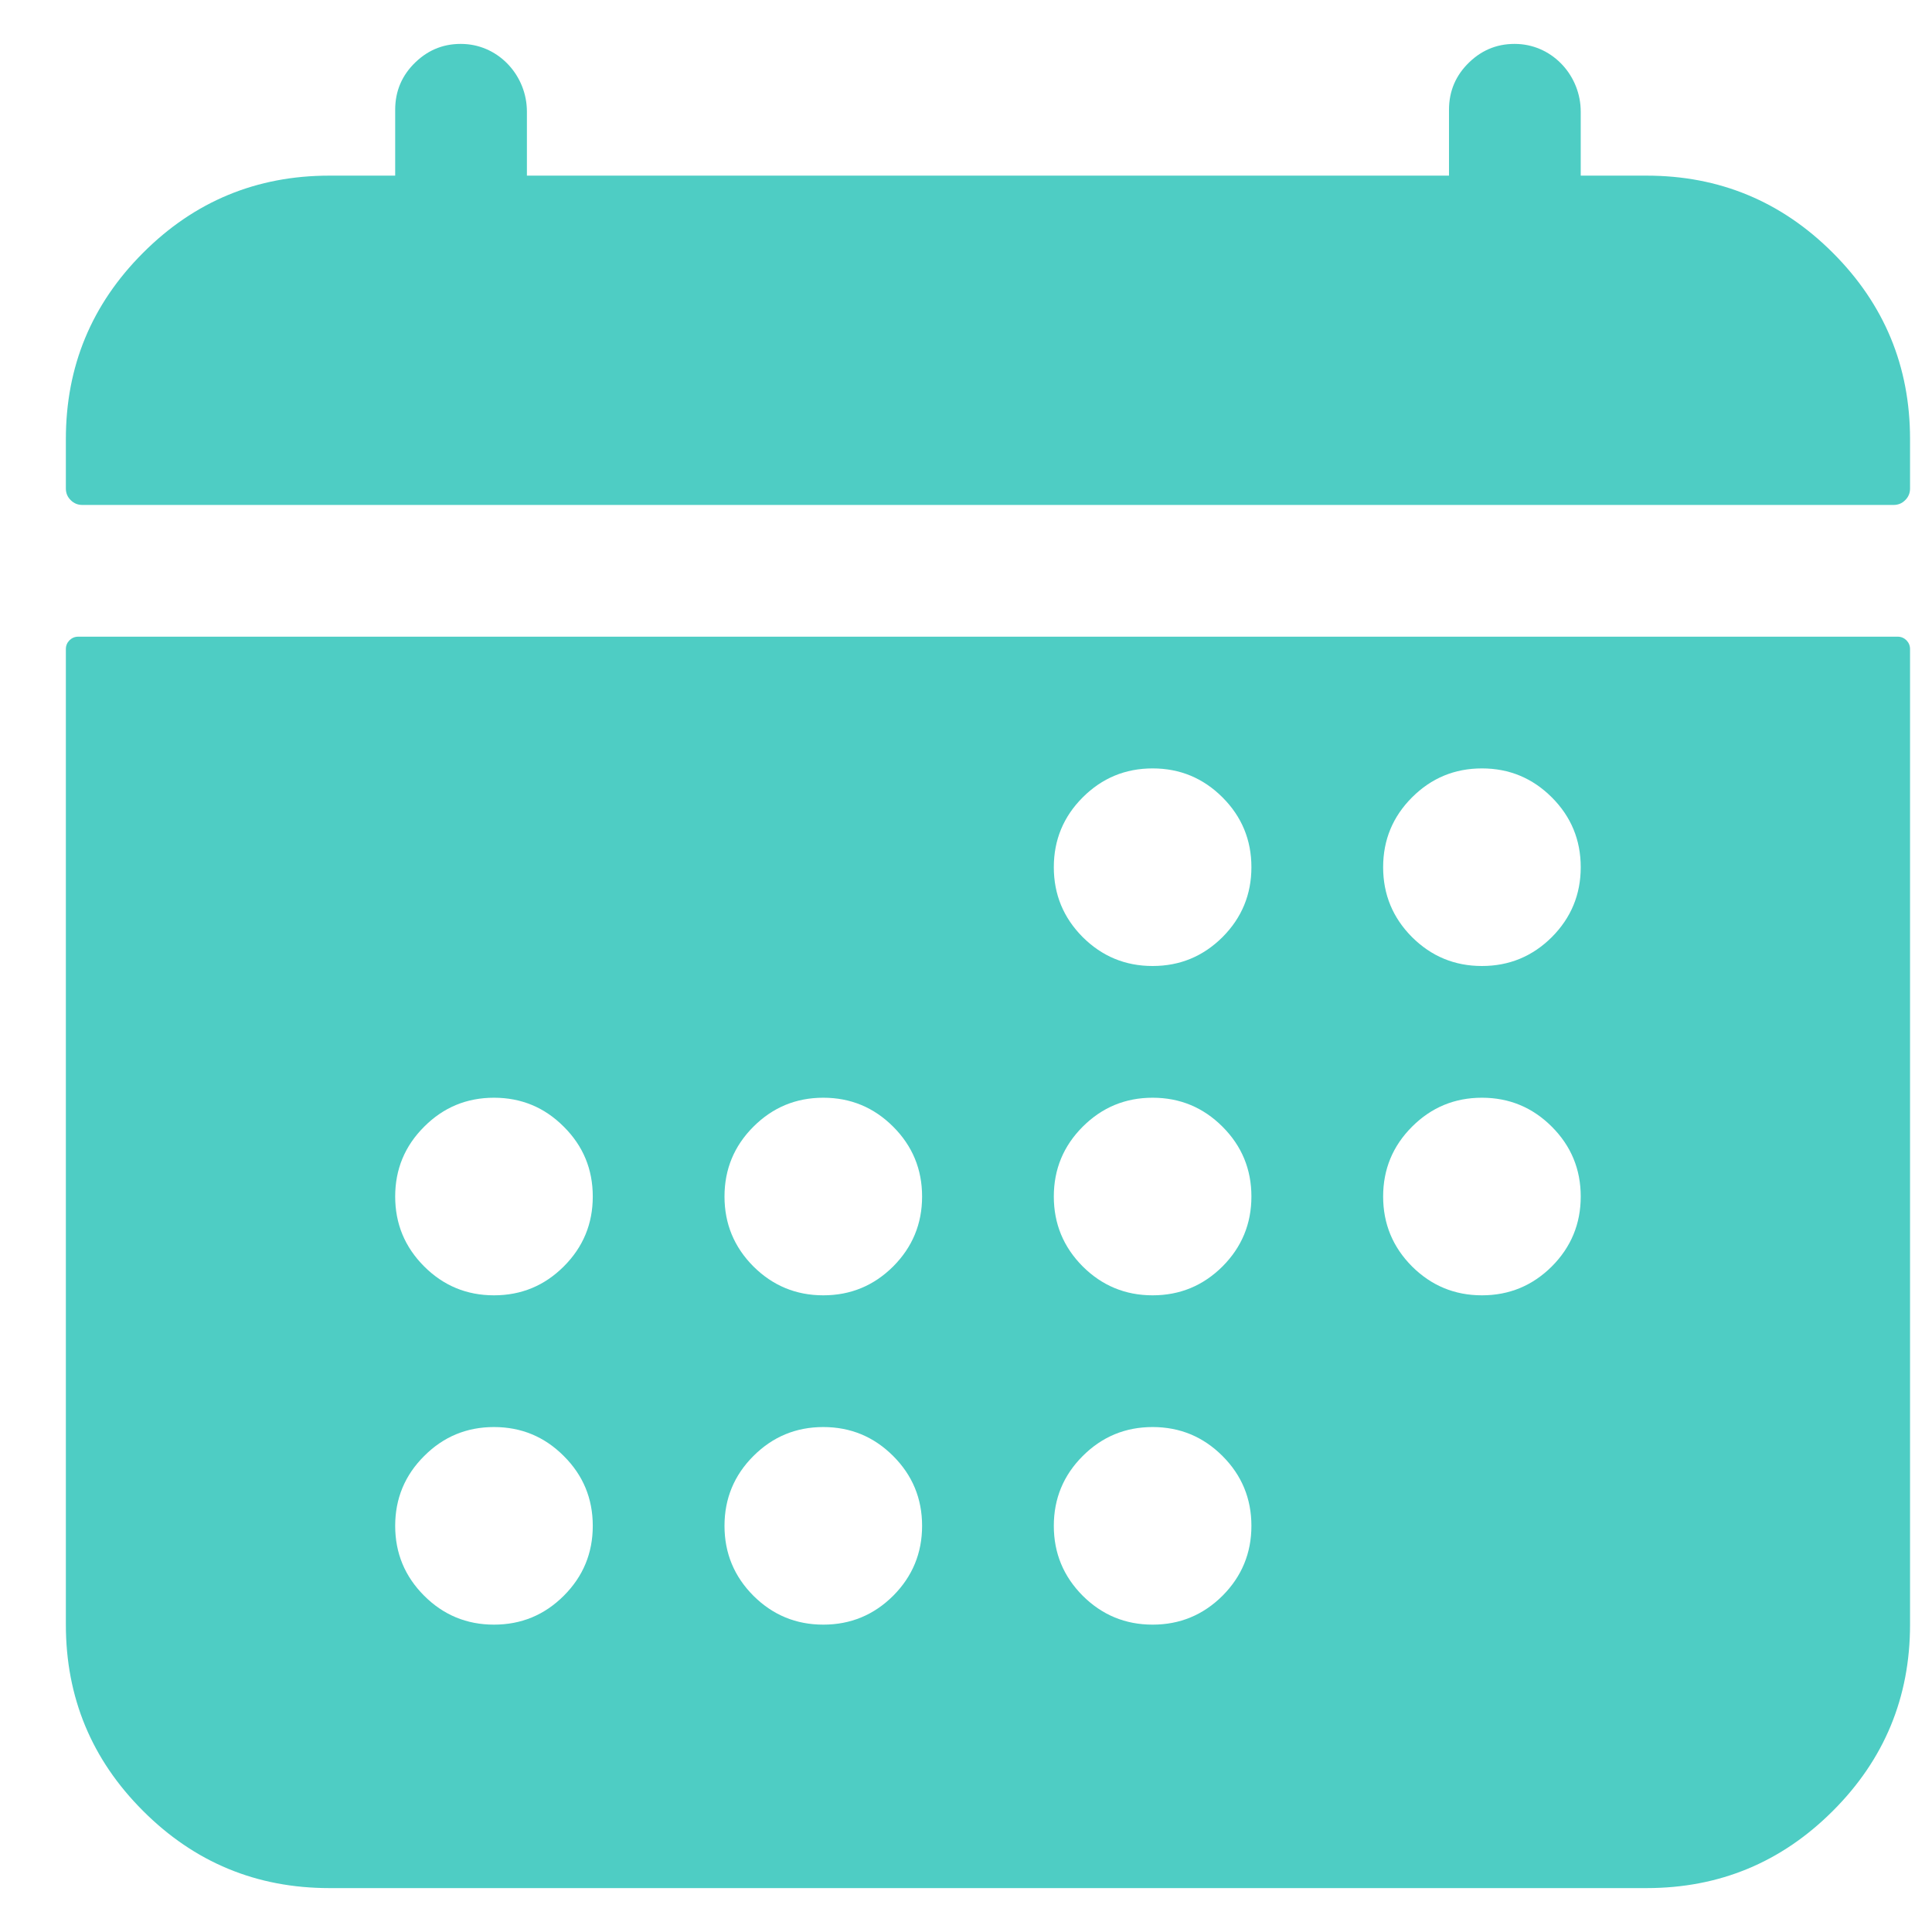
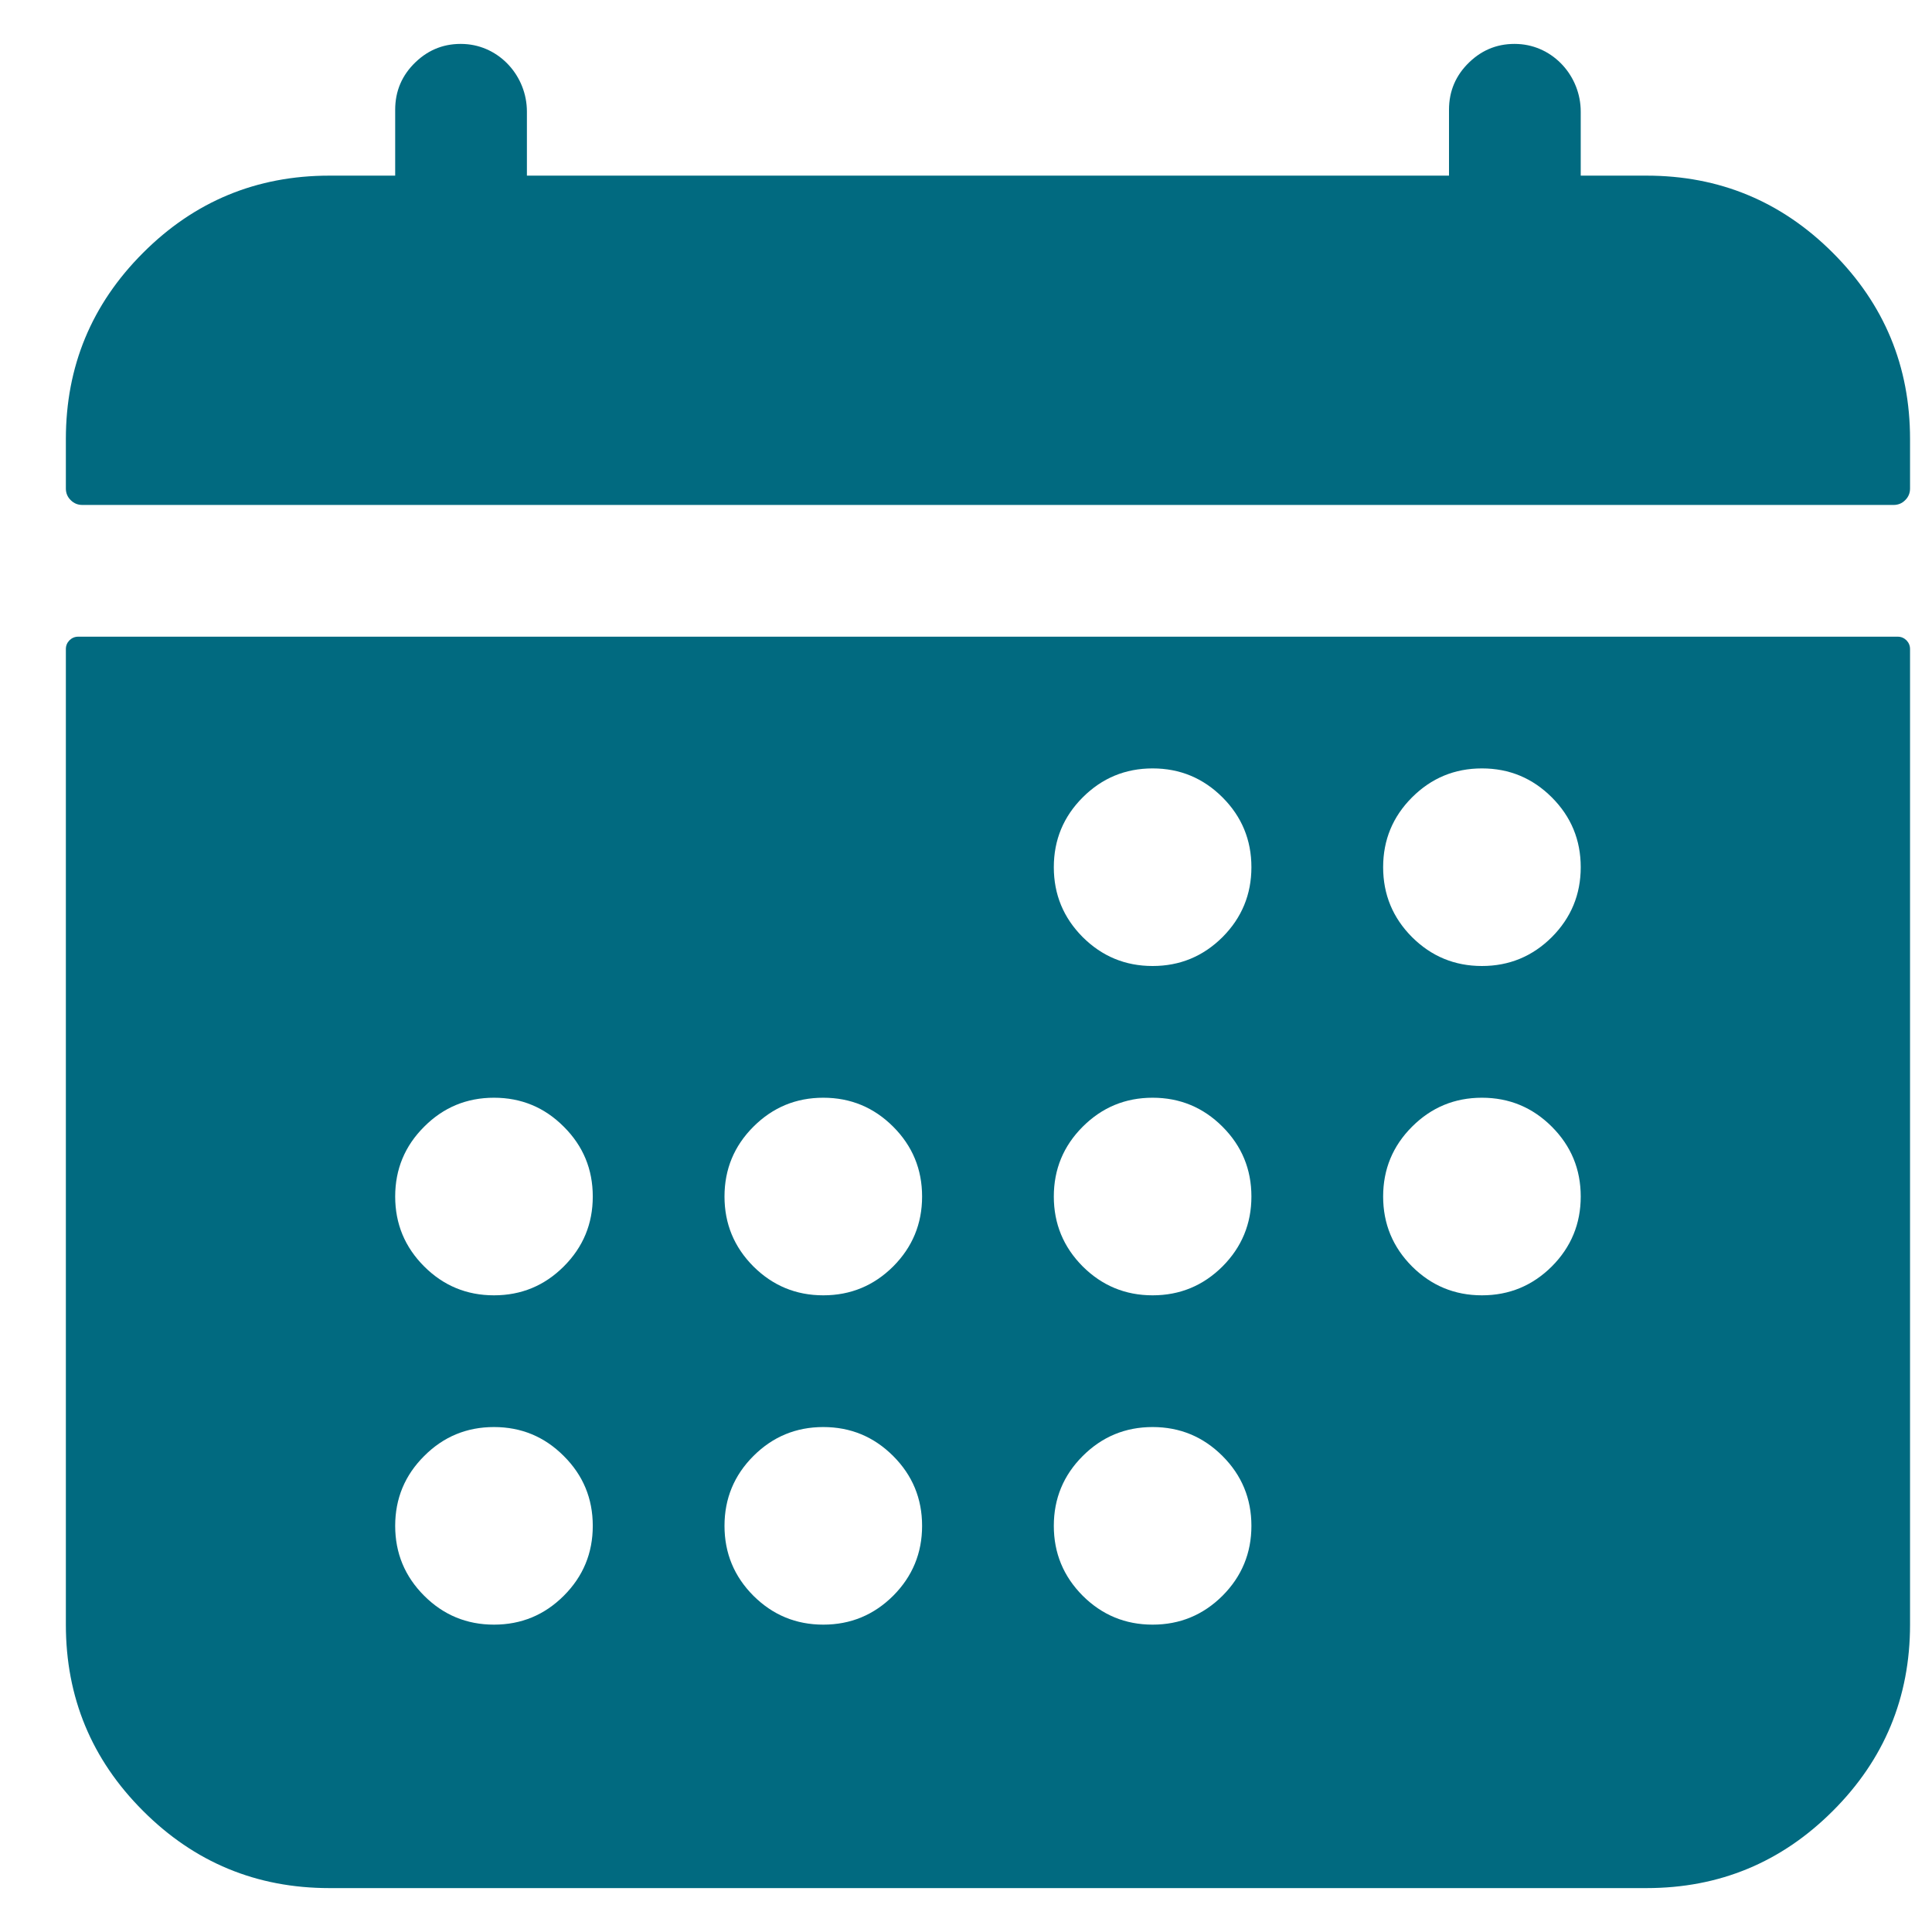
<svg xmlns="http://www.w3.org/2000/svg" width="22" height="22" viewBox="0 0 22 22" fill="none">
-   <path d="M21.75 5C21.75 4.172 21.457 3.465 20.871 2.879C20.285 2.293 19.578 2 18.75 2H18V1.271C18 0.868 17.69 0.521 17.286 0.501C17.072 0.491 16.888 0.559 16.733 0.707C16.578 0.855 16.5 1.036 16.5 1.25V2H6V1.271C6 0.868 5.69 0.521 5.286 0.501C5.072 0.491 4.888 0.559 4.733 0.707C4.578 0.855 4.5 1.036 4.5 1.25V2H3.75C2.922 2 2.214 2.293 1.629 2.879C1.043 3.465 0.75 4.172 0.75 5V5.563C0.75 5.614 0.768 5.659 0.805 5.695C0.842 5.732 0.886 5.75 0.938 5.75H21.562C21.614 5.75 21.659 5.732 21.695 5.695C21.732 5.659 21.75 5.614 21.75 5.563V5ZM0.75 18.5C0.75 19.328 1.043 20.036 1.629 20.621C2.214 21.207 2.922 21.5 3.75 21.5H18.75C19.578 21.5 20.285 21.207 20.871 20.621C21.457 20.036 21.75 19.328 21.75 18.5V7.391C21.75 7.352 21.736 7.319 21.709 7.291C21.681 7.264 21.648 7.25 21.609 7.25H0.891C0.852 7.25 0.819 7.264 0.791 7.291C0.764 7.319 0.75 7.352 0.75 7.391V18.5ZM16.875 8.75C17.186 8.75 17.451 8.86 17.671 9.08C17.89 9.299 18 9.564 18 9.875C18 10.186 17.89 10.451 17.671 10.671C17.451 10.89 17.186 11 16.875 11C16.564 11 16.299 10.89 16.079 10.671C15.86 10.451 15.75 10.186 15.75 9.875C15.75 9.564 15.86 9.299 16.079 9.08C16.299 8.86 16.564 8.75 16.875 8.75ZM16.875 12.5C17.186 12.5 17.451 12.61 17.671 12.83C17.89 13.049 18 13.314 18 13.625C18 13.936 17.89 14.201 17.671 14.421C17.451 14.64 17.186 14.75 16.875 14.75C16.564 14.75 16.299 14.64 16.079 14.421C15.86 14.201 15.75 13.936 15.75 13.625C15.75 13.314 15.86 13.049 16.079 12.83C16.299 12.61 16.564 12.5 16.875 12.5ZM13.125 8.75C13.436 8.75 13.701 8.86 13.921 9.08C14.14 9.299 14.25 9.564 14.25 9.875C14.25 10.186 14.14 10.451 13.921 10.671C13.701 10.89 13.436 11 13.125 11C12.814 11 12.549 10.89 12.329 10.671C12.11 10.451 12 10.186 12 9.875C12 9.564 12.11 9.299 12.329 9.08C12.549 8.86 12.814 8.75 13.125 8.75ZM13.125 12.5C13.436 12.5 13.701 12.61 13.921 12.83C14.14 13.049 14.25 13.314 14.25 13.625C14.25 13.936 14.14 14.201 13.921 14.421C13.701 14.64 13.436 14.75 13.125 14.75C12.814 14.75 12.549 14.64 12.329 14.421C12.11 14.201 12 13.936 12 13.625C12 13.314 12.11 13.049 12.329 12.83C12.549 12.61 12.814 12.5 13.125 12.5ZM13.125 16.25C13.436 16.25 13.701 16.36 13.921 16.58C14.14 16.799 14.25 17.064 14.25 17.375C14.25 17.686 14.14 17.951 13.921 18.171C13.701 18.39 13.436 18.5 13.125 18.5C12.814 18.5 12.549 18.39 12.329 18.171C12.11 17.951 12 17.686 12 17.375C12 17.064 12.11 16.799 12.329 16.58C12.549 16.36 12.814 16.25 13.125 16.25ZM9.375 12.5C9.686 12.5 9.951 12.61 10.171 12.83C10.39 13.049 10.5 13.314 10.5 13.625C10.5 13.936 10.39 14.201 10.171 14.421C9.951 14.64 9.686 14.75 9.375 14.75C9.064 14.75 8.799 14.64 8.579 14.421C8.36 14.201 8.25 13.936 8.25 13.625C8.25 13.314 8.36 13.049 8.579 12.83C8.799 12.61 9.064 12.5 9.375 12.5ZM9.375 16.25C9.686 16.25 9.951 16.36 10.171 16.58C10.39 16.799 10.5 17.064 10.5 17.375C10.5 17.686 10.39 17.951 10.171 18.171C9.951 18.39 9.686 18.5 9.375 18.5C9.064 18.5 8.799 18.39 8.579 18.171C8.36 17.951 8.25 17.686 8.25 17.375C8.25 17.064 8.36 16.799 8.579 16.58C8.799 16.36 9.064 16.25 9.375 16.25ZM5.625 12.5C5.936 12.5 6.201 12.61 6.42 12.83C6.64 13.049 6.75 13.314 6.75 13.625C6.75 13.936 6.64 14.201 6.42 14.421C6.201 14.64 5.936 14.75 5.625 14.75C5.314 14.75 5.049 14.64 4.83 14.421C4.61 14.201 4.5 13.936 4.5 13.625C4.5 13.314 4.61 13.049 4.83 12.83C5.049 12.61 5.314 12.5 5.625 12.5ZM5.625 16.25C5.936 16.25 6.201 16.36 6.42 16.58C6.64 16.799 6.75 17.064 6.75 17.375C6.75 17.686 6.64 17.951 6.42 18.171C6.201 18.39 5.936 18.5 5.625 18.5C5.314 18.5 5.049 18.39 4.83 18.171C4.61 17.951 4.5 17.686 4.5 17.375C4.5 17.064 4.61 16.799 4.83 16.58C5.049 16.36 5.314 16.25 5.625 16.25Z" fill="#4ECDC4" />
+   <path d="M21.75 5C21.75 4.172 21.457 3.465 20.871 2.879C20.285 2.293 19.578 2 18.75 2H18V1.271C18 0.868 17.69 0.521 17.286 0.501C17.072 0.491 16.888 0.559 16.733 0.707C16.578 0.855 16.5 1.036 16.5 1.25V2H6V1.271C6 0.868 5.69 0.521 5.286 0.501C5.072 0.491 4.888 0.559 4.733 0.707C4.578 0.855 4.5 1.036 4.5 1.25V2H3.75C2.922 2 2.214 2.293 1.629 2.879C1.043 3.465 0.75 4.172 0.75 5V5.563C0.75 5.614 0.768 5.659 0.805 5.695C0.842 5.732 0.886 5.75 0.938 5.75H21.562C21.614 5.75 21.659 5.732 21.695 5.695C21.732 5.659 21.75 5.614 21.75 5.563V5ZM0.75 18.5C0.75 19.328 1.043 20.036 1.629 20.621C2.214 21.207 2.922 21.5 3.75 21.5H18.75C19.578 21.5 20.285 21.207 20.871 20.621C21.457 20.036 21.75 19.328 21.75 18.5V7.391C21.75 7.352 21.736 7.319 21.709 7.291C21.681 7.264 21.648 7.25 21.609 7.25H0.891C0.852 7.25 0.819 7.264 0.791 7.291C0.764 7.319 0.75 7.352 0.75 7.391V18.5ZM16.875 8.75C17.186 8.75 17.451 8.86 17.671 9.08C17.89 9.299 18 9.564 18 9.875C18 10.186 17.89 10.451 17.671 10.671C17.451 10.89 17.186 11 16.875 11C16.564 11 16.299 10.89 16.079 10.671C15.86 10.451 15.75 10.186 15.75 9.875C15.75 9.564 15.86 9.299 16.079 9.08C16.299 8.86 16.564 8.75 16.875 8.75ZM16.875 12.5C17.186 12.5 17.451 12.61 17.671 12.83C17.89 13.049 18 13.314 18 13.625C18 13.936 17.89 14.201 17.671 14.421C17.451 14.64 17.186 14.75 16.875 14.75C16.564 14.75 16.299 14.64 16.079 14.421C15.86 14.201 15.75 13.936 15.75 13.625C15.75 13.314 15.86 13.049 16.079 12.83C16.299 12.61 16.564 12.5 16.875 12.5ZM13.125 8.75C13.436 8.75 13.701 8.86 13.921 9.08C14.14 9.299 14.25 9.564 14.25 9.875C14.25 10.186 14.14 10.451 13.921 10.671C13.701 10.89 13.436 11 13.125 11C12.814 11 12.549 10.89 12.329 10.671C12.11 10.451 12 10.186 12 9.875C12 9.564 12.11 9.299 12.329 9.08C12.549 8.86 12.814 8.75 13.125 8.75ZM13.125 12.5C13.436 12.5 13.701 12.61 13.921 12.83C14.14 13.049 14.25 13.314 14.25 13.625C14.25 13.936 14.14 14.201 13.921 14.421C13.701 14.64 13.436 14.75 13.125 14.75C12.814 14.75 12.549 14.64 12.329 14.421C12.11 14.201 12 13.936 12 13.625C12 13.314 12.11 13.049 12.329 12.83C12.549 12.61 12.814 12.5 13.125 12.5ZM13.125 16.25C13.436 16.25 13.701 16.36 13.921 16.58C14.14 16.799 14.25 17.064 14.25 17.375C14.25 17.686 14.14 17.951 13.921 18.171C13.701 18.39 13.436 18.5 13.125 18.5C12.814 18.5 12.549 18.39 12.329 18.171C12.11 17.951 12 17.686 12 17.375C12 17.064 12.11 16.799 12.329 16.58C12.549 16.36 12.814 16.25 13.125 16.25ZM9.375 12.5C9.686 12.5 9.951 12.61 10.171 12.83C10.39 13.049 10.5 13.314 10.5 13.625C10.5 13.936 10.39 14.201 10.171 14.421C9.951 14.64 9.686 14.75 9.375 14.75C9.064 14.75 8.799 14.64 8.579 14.421C8.36 14.201 8.25 13.936 8.25 13.625C8.25 13.314 8.36 13.049 8.579 12.83C8.799 12.61 9.064 12.5 9.375 12.5ZM9.375 16.25C9.686 16.25 9.951 16.36 10.171 16.58C10.39 16.799 10.5 17.064 10.5 17.375C10.5 17.686 10.39 17.951 10.171 18.171C9.951 18.39 9.686 18.5 9.375 18.5C9.064 18.5 8.799 18.39 8.579 18.171C8.36 17.951 8.25 17.686 8.25 17.375C8.25 17.064 8.36 16.799 8.579 16.58C8.799 16.36 9.064 16.25 9.375 16.25ZM5.625 12.5C5.936 12.5 6.201 12.61 6.42 12.83C6.64 13.049 6.75 13.314 6.75 13.625C6.75 13.936 6.64 14.201 6.42 14.421C6.201 14.64 5.936 14.75 5.625 14.75C5.314 14.75 5.049 14.64 4.83 14.421C4.61 14.201 4.5 13.936 4.5 13.625C4.5 13.314 4.61 13.049 4.83 12.83C5.049 12.61 5.314 12.5 5.625 12.5ZM5.625 16.25C5.936 16.25 6.201 16.36 6.42 16.58C6.64 16.799 6.75 17.064 6.75 17.375C6.75 17.686 6.64 17.951 6.42 18.171C6.201 18.39 5.936 18.5 5.625 18.5C5.314 18.5 5.049 18.39 4.83 18.171C4.61 17.951 4.5 17.686 4.5 17.375C4.5 17.064 4.61 16.799 4.83 16.58C5.049 16.36 5.314 16.25 5.625 16.25Z" fill="#016a80" />
</svg>
